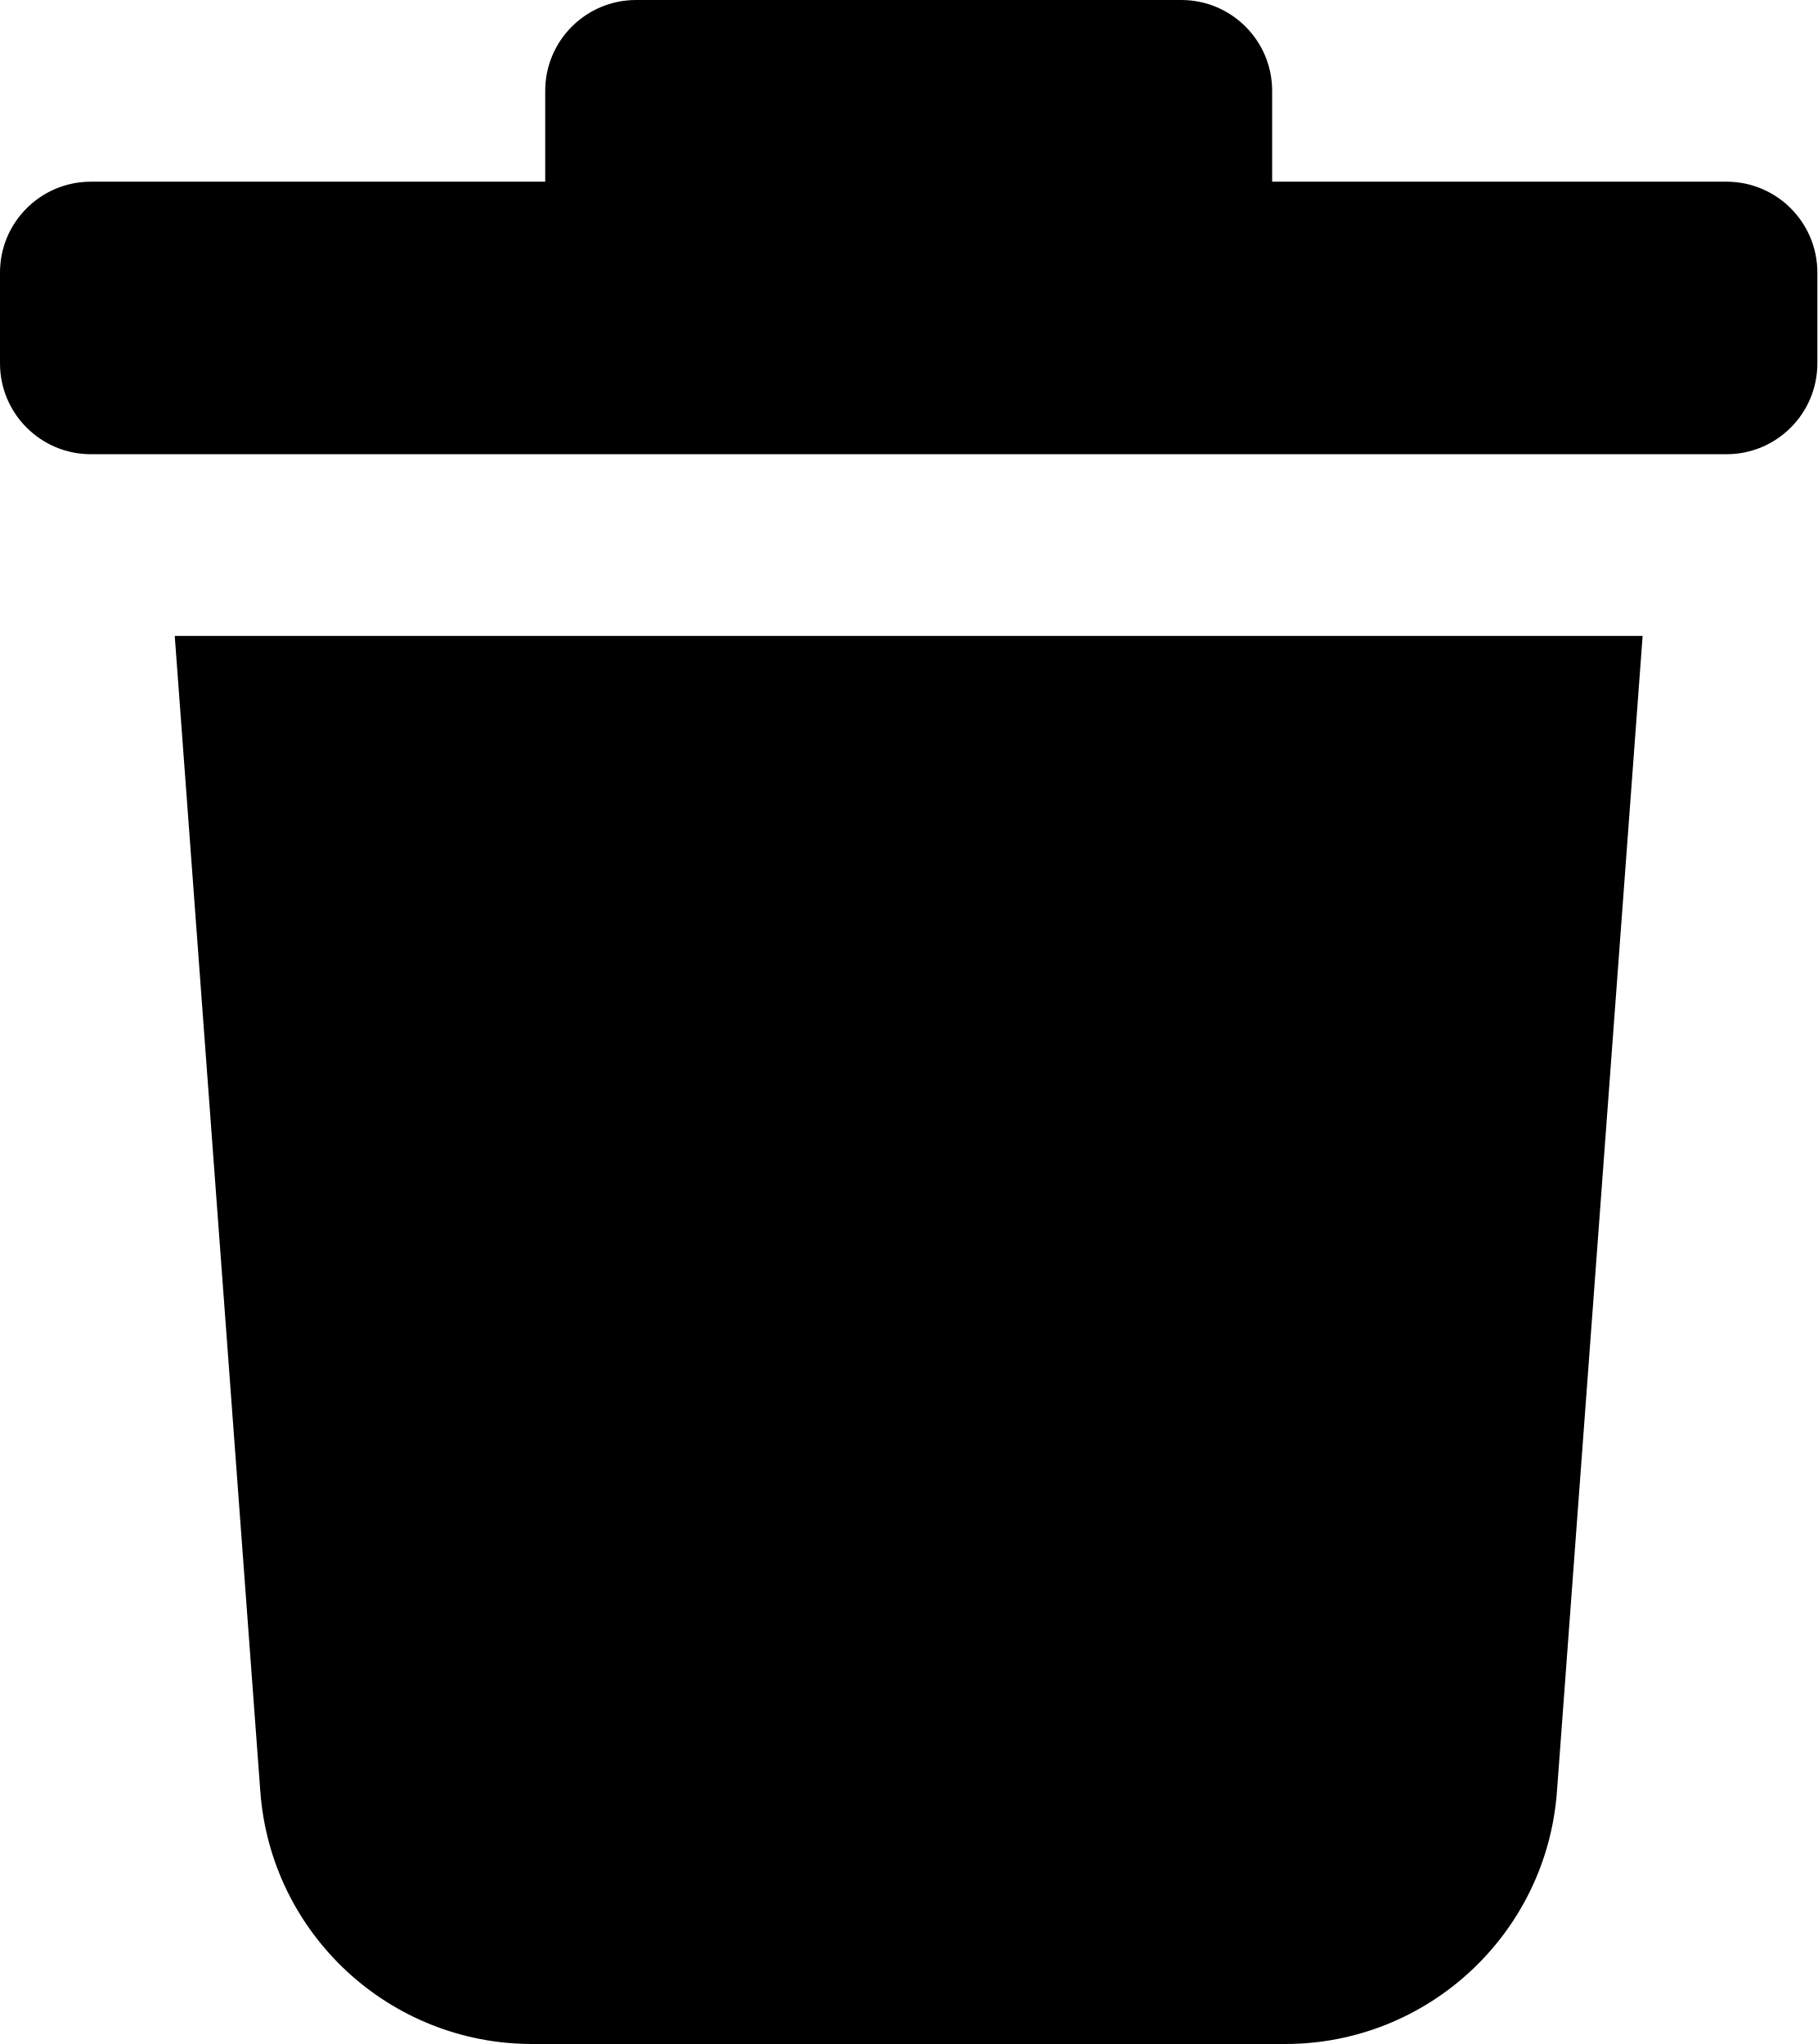
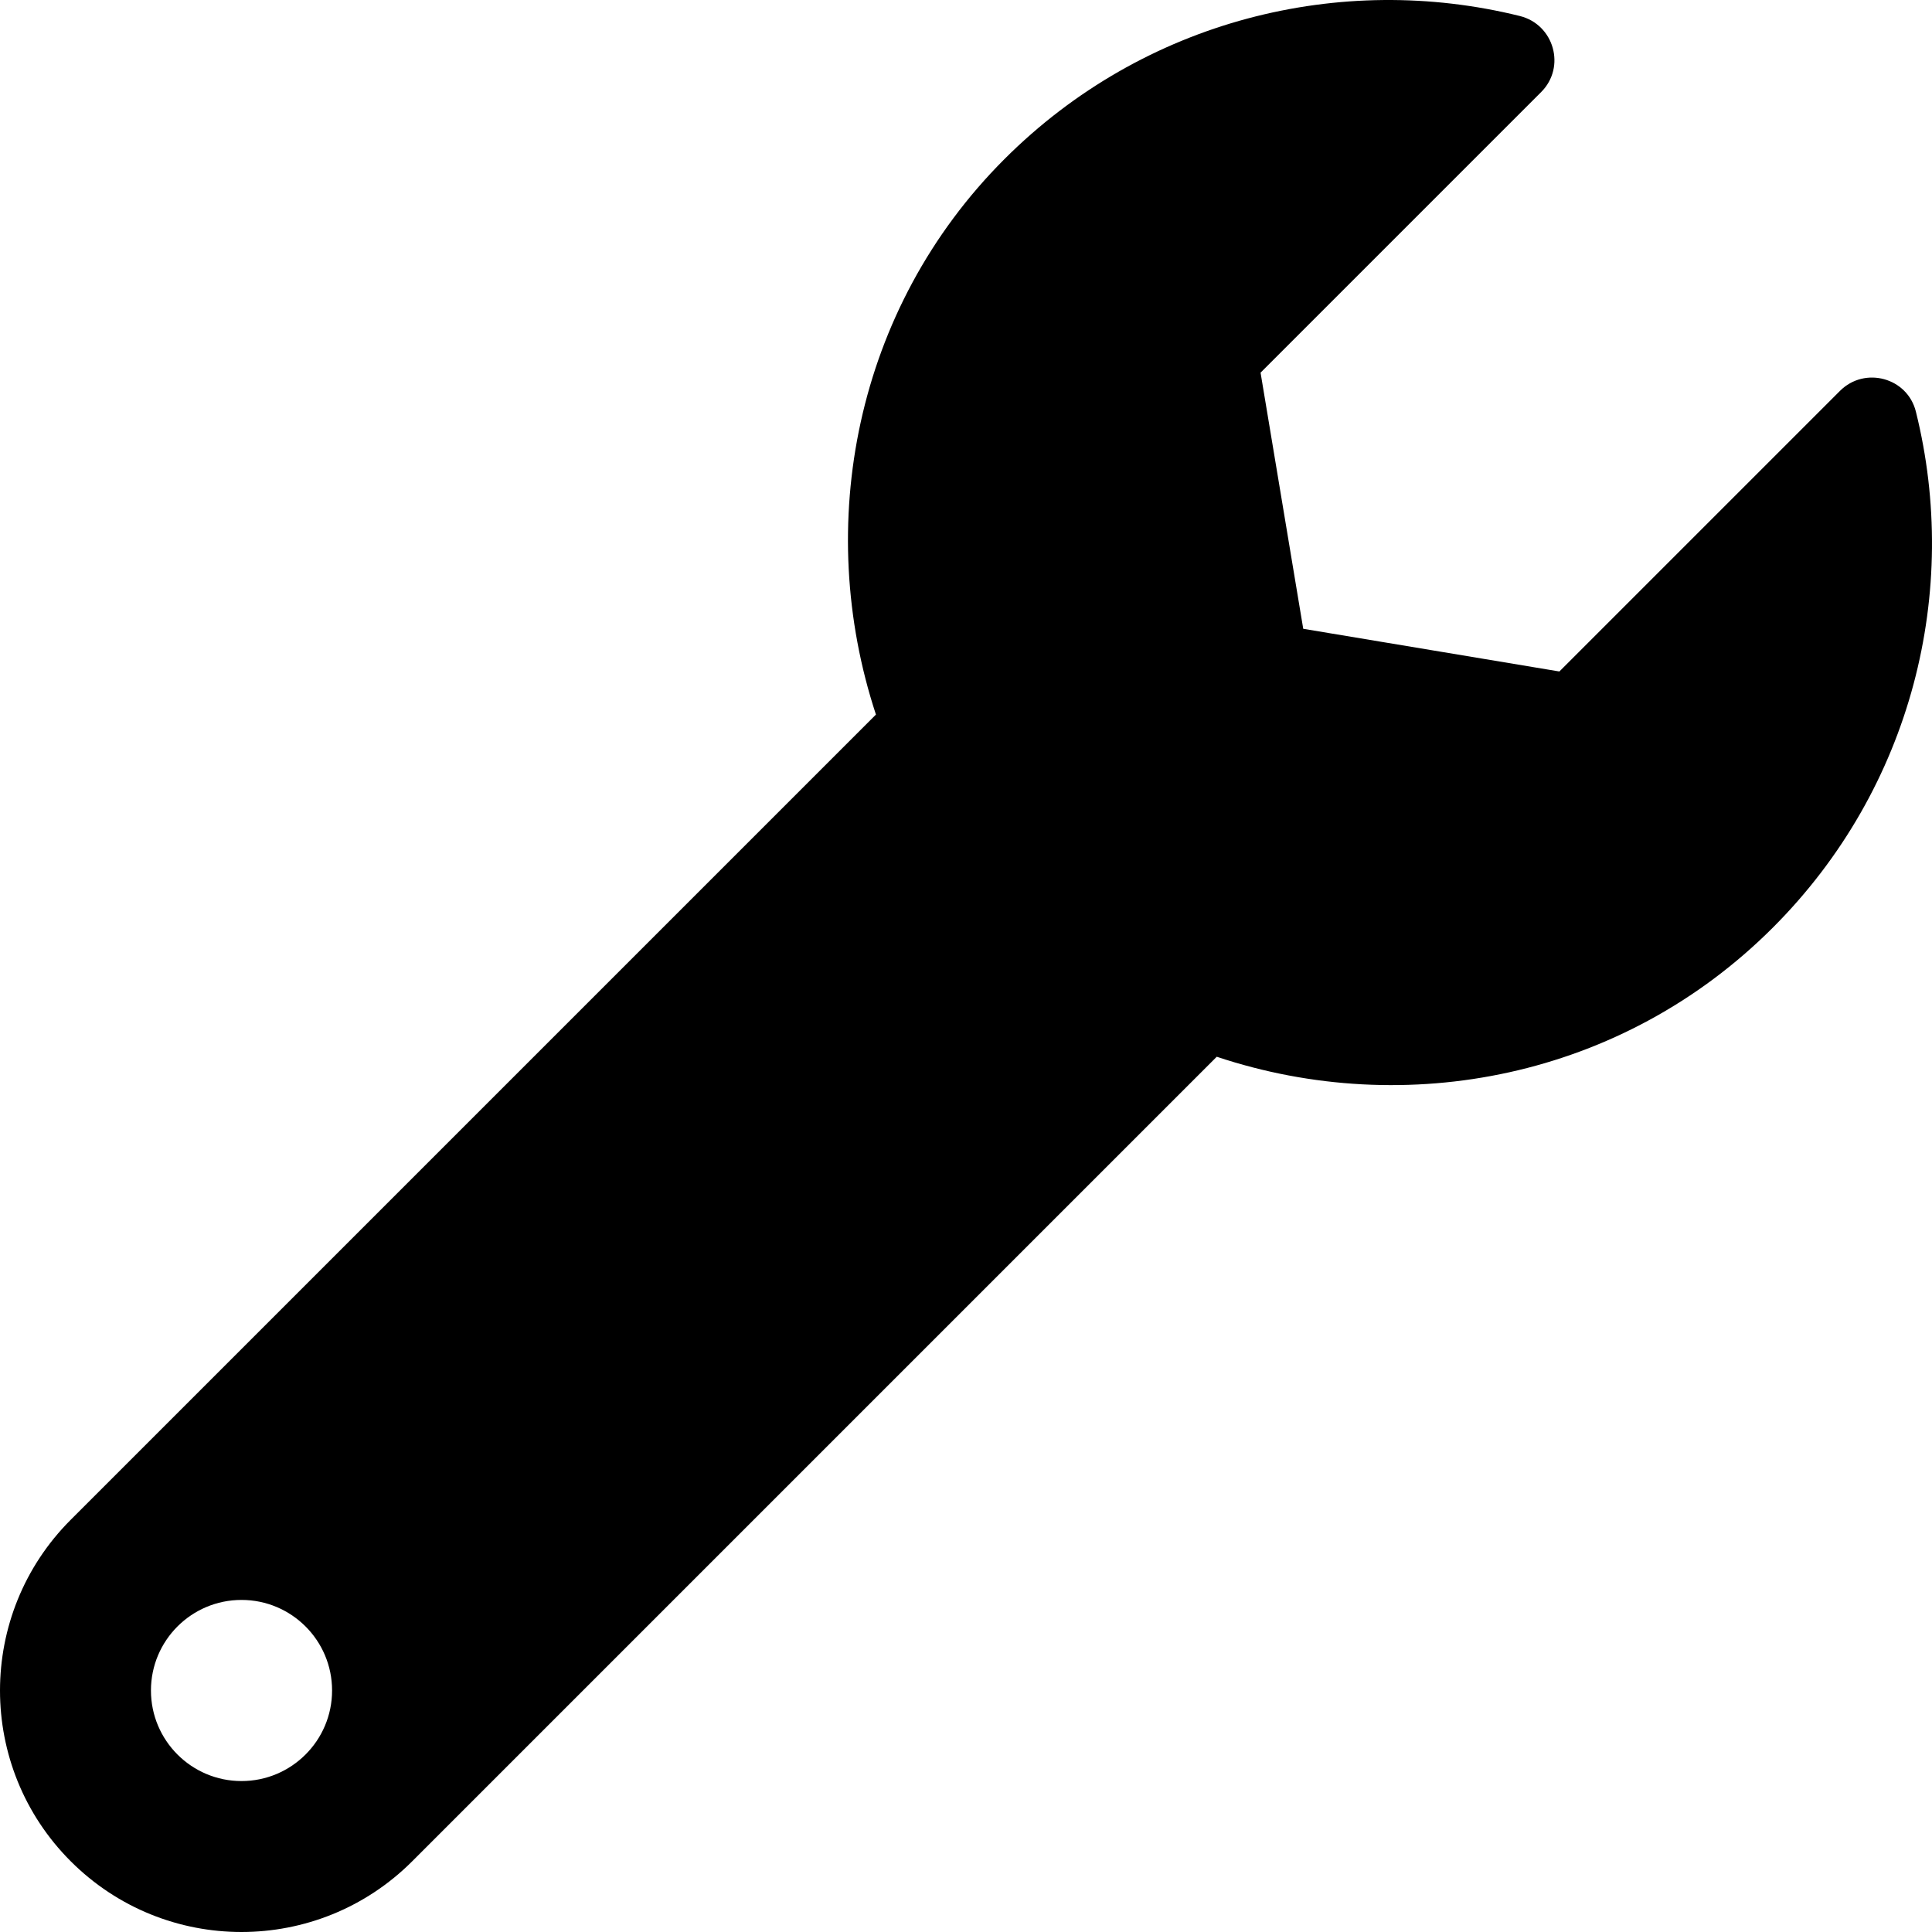
- <svg xmlns="http://www.w3.org/2000/svg" width="666.667" height="750" viewBox="0 0 20 22.5" fill="none" version="1.1" id="svg2">
-   <defs id="defs2" />
-   <path d="M 6,1 V 2 H 1 C 0.448,2 0,2.448 0,3 v 1 c 0,0.552 0.448,1 1,1 h 18 c 0.552,0 1,-0.448 1,-1 V 3 C 20,2.448 19.552,2 19,2 H 14 V 1 C 14,0.448 13.552,0 13,0 H 7 C 6.448,0 6,0.448 6,1 Z" fill="#000000" id="path1" />
-   <path d="M 1.923,7 H 18.077 L 17.134,19.722 C 17.018,21.288 15.713,22.5 14.143,22.5 H 5.857 c -1.571,0 -2.876,-1.212 -2.992,-2.778 z" fill="#000000" id="path2" />
+ <svg xmlns="http://www.w3.org/2000/svg" fill="#000000" width="800.002" height="800.002" viewBox="0 0 512.001 512.001" version="1.1" id="svg1">
+   <defs id="defs1" />
+   <path d="m 507.733,109.099 c -2.24,-9.03 -13.54,-12.09 -20.12,-5.51 l -74.36,74.36 -67.88,-11.31 -11.31,-67.88 74.36,-74.36 c 6.62,-6.62 3.43,-17.9 -5.66,-20.16 -47.38,-11.74 -99.55,0.91 -136.58,37.93 -39.64,39.64 -50.55,97.1 -34.05,147.2 l -213.39,213.39 c -24.99,24.99 -24.99,65.51 0,90.5 24.99,24.99 65.51,24.99 90.5,0 l 213.21,-213.21 c 50.12,16.71 107.47,5.68 147.37,-34.22 37.07,-37.07 49.7,-89.32 37.91,-136.73 z m -443.73,362.9 c -13.25,0 -24,-10.75 -24,-24 0,-13.26 10.75,-24 24,-24 13.25,0 24,10.74 24,24 0,13.25 -10.75,24 -24,24 z" id="path1" />
</svg>
